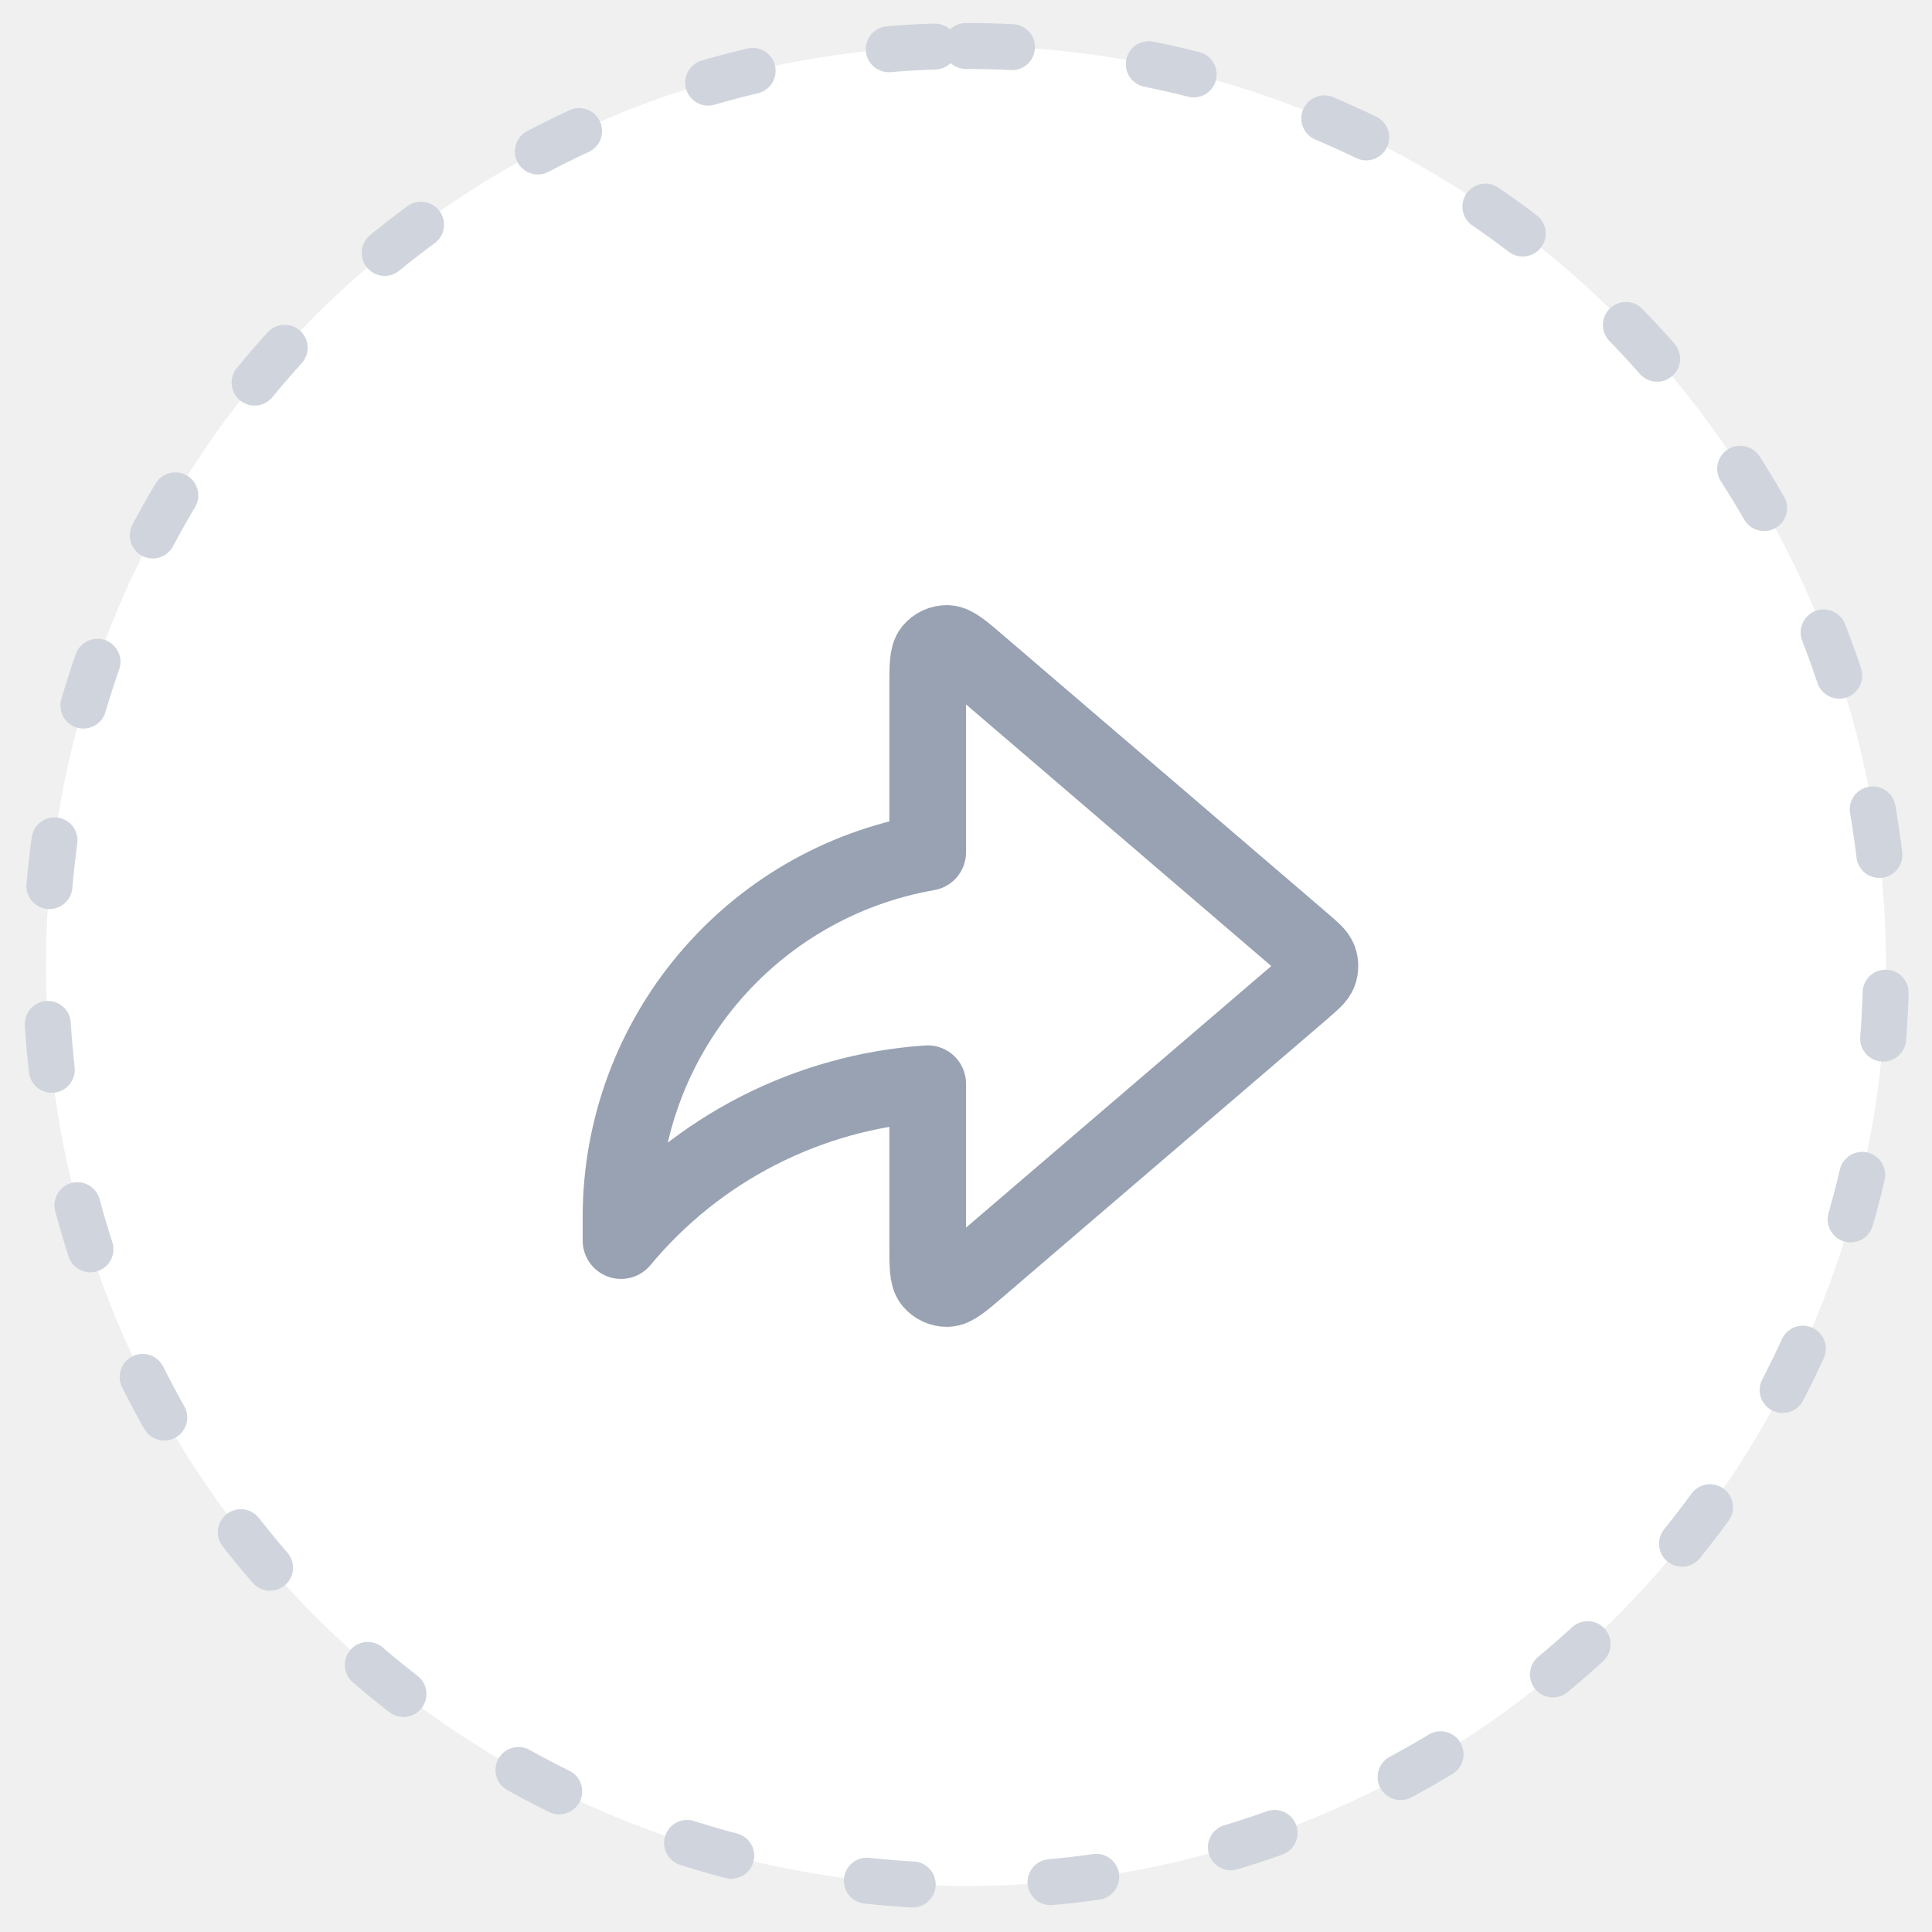
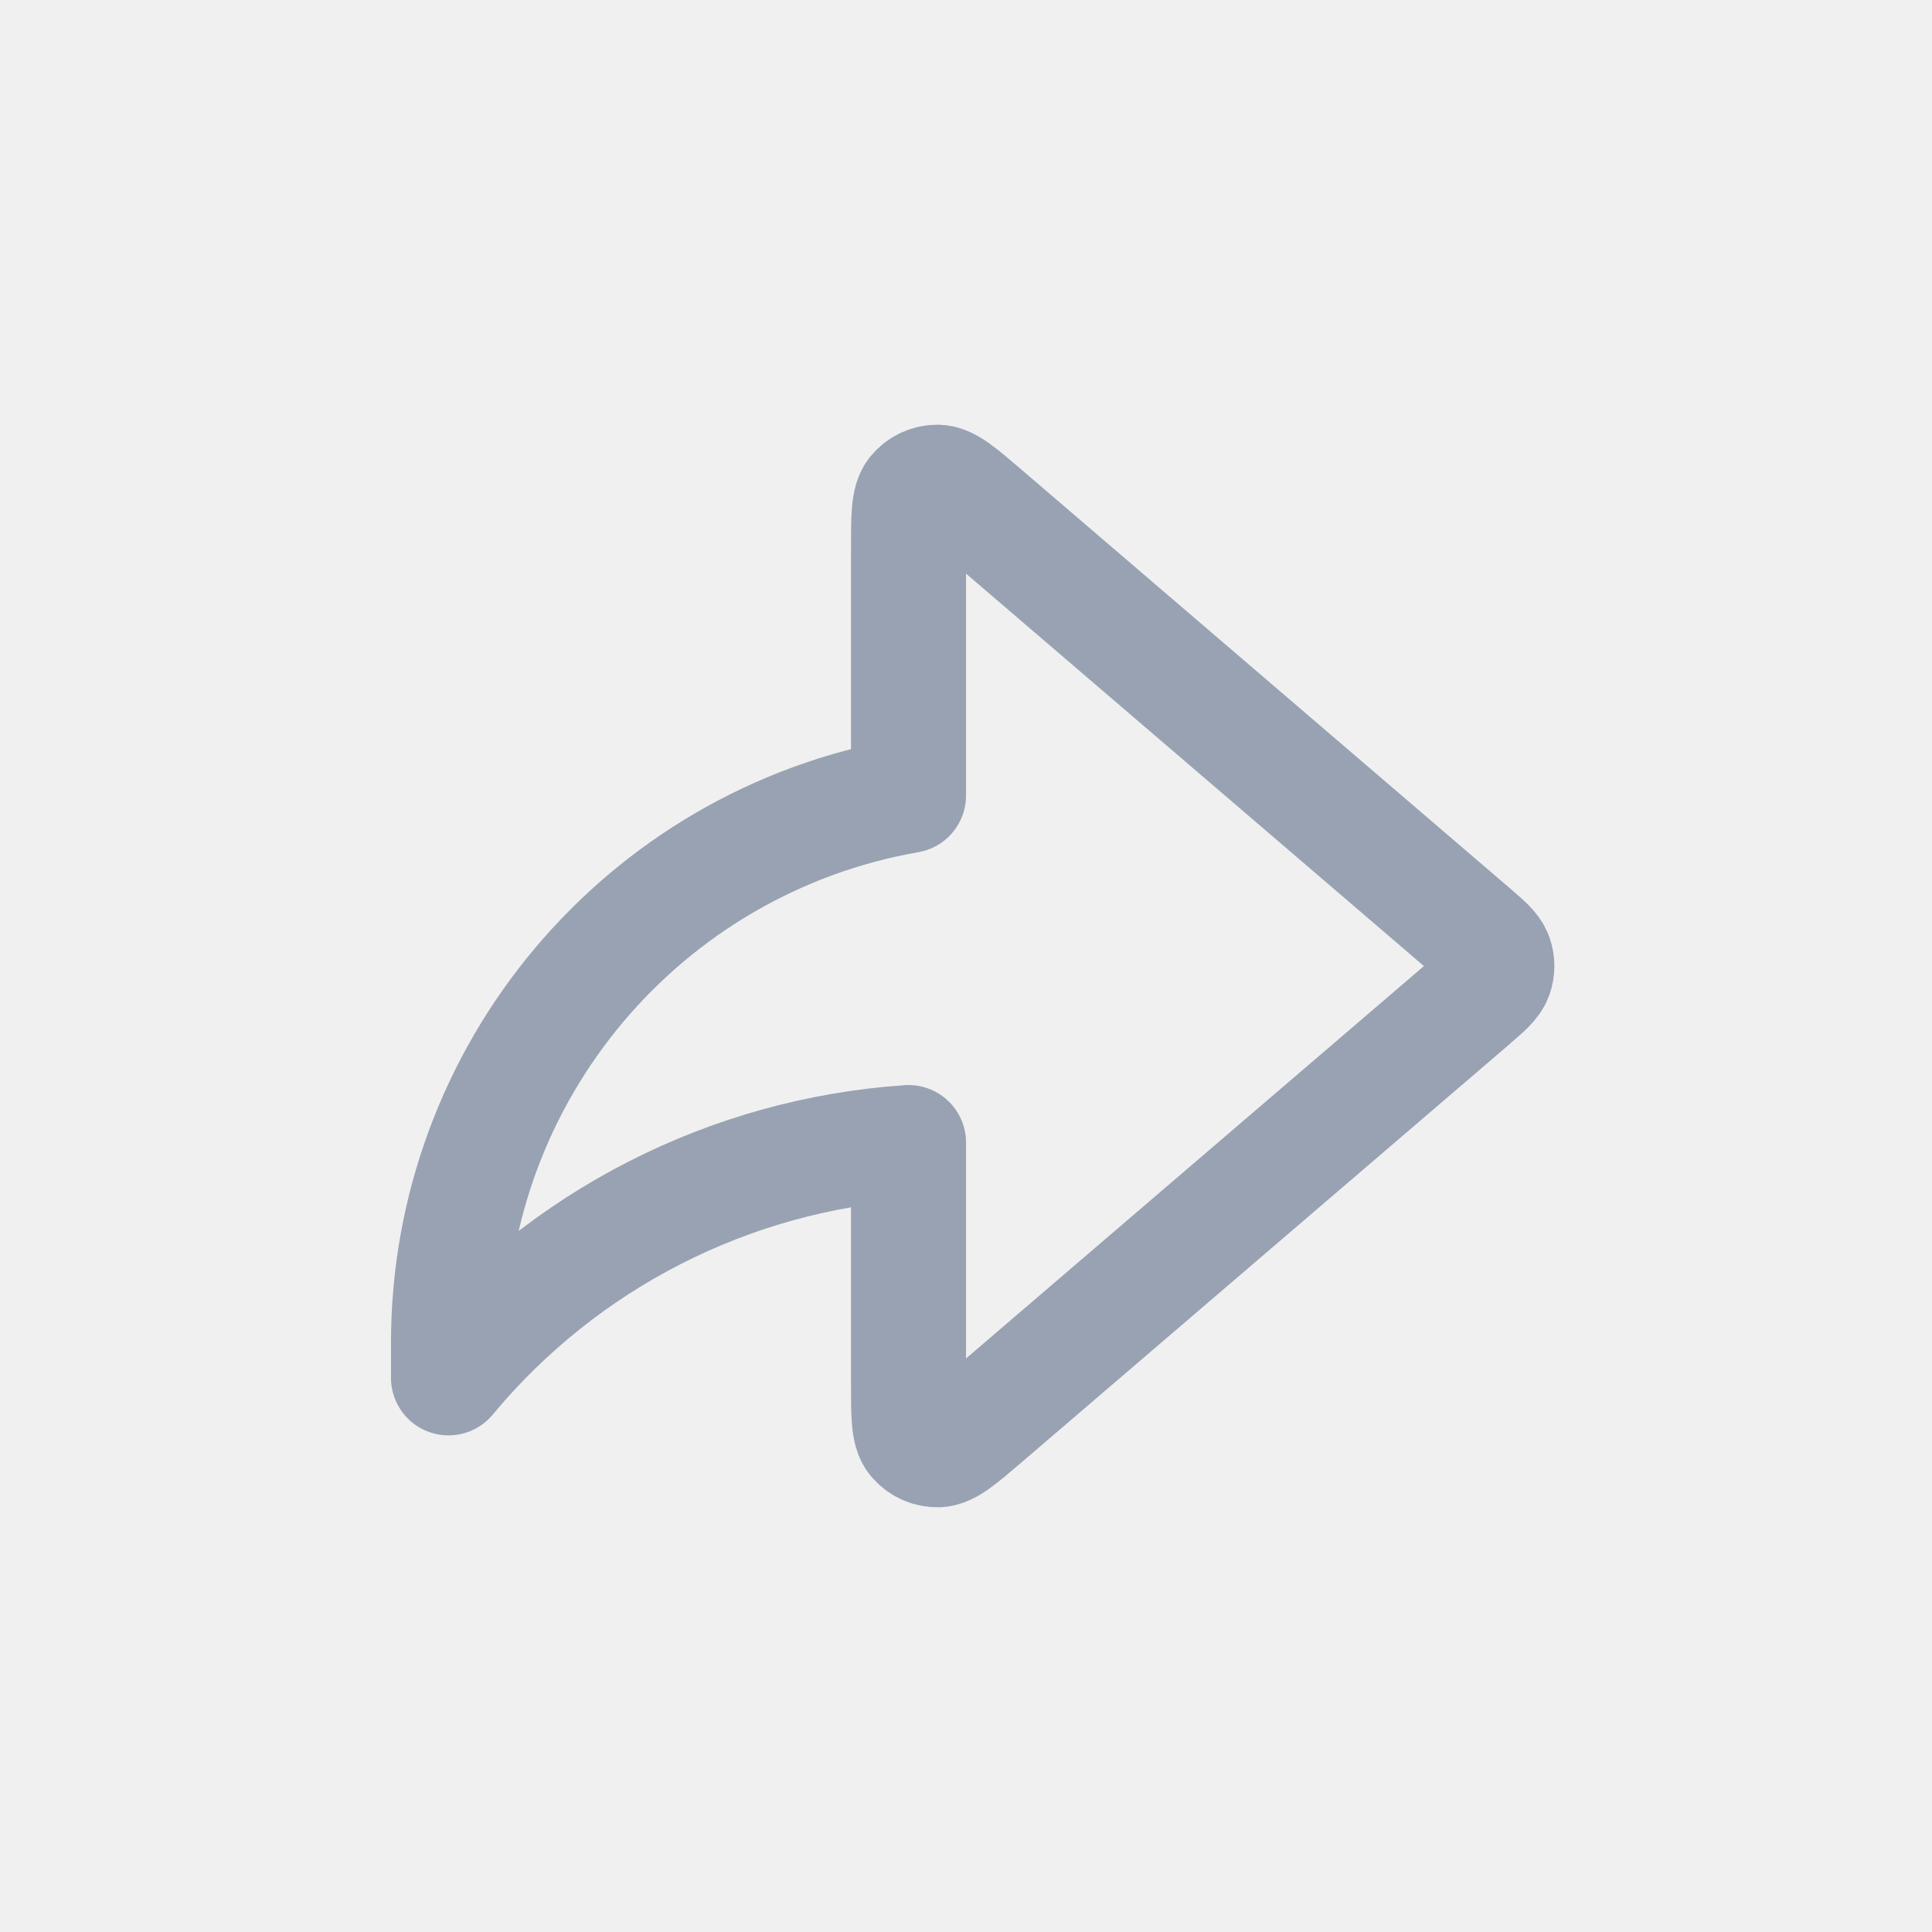
- <svg xmlns="http://www.w3.org/2000/svg" width="42" height="42" fill="none" viewBox="0 0 42 42">
-   <rect width="40" height="40" x="1" y="1" fill="#fff" rx="20" />
-   <path stroke="#98A2B3" stroke-linecap="round" stroke-linejoin="round" stroke-width="1.667" d="M28.326 21.506c.204-.174.305-.261.343-.365a.417.417 0 0 0 0-.282c-.038-.104-.14-.19-.343-.365l-7.059-6.05c-.35-.3-.525-.45-.673-.455a.417.417 0 0 0-.334.154c-.093.115-.093.345-.093.806v3.58a8.055 8.055 0 0 0-6.667 7.93v.51a9.502 9.502 0 0 1 6.667-3.41v3.491c0 .462 0 .692.093.807a.42.42 0 0 0 .334.154c.148-.004.323-.154.673-.454l7.06-6.05Z" />
-   <rect width="40" height="40" x="1" y="1" stroke="#D0D5DD" stroke-dasharray="1 3" stroke-linecap="round" stroke-linejoin="round" rx="20" />
+ <svg xmlns="http://www.w3.org/2000/svg" width="28" height="28" fill="none" viewBox="0 0 28 28">
+   <path stroke="#98A2B3" stroke-linecap="round" stroke-linejoin="round" stroke-width="1.667" d="M21.326 14.506c.204-.174.305-.261.343-.365a.417.417 0 0 0 0-.282c-.038-.104-.14-.19-.343-.365l-7.059-6.05c-.35-.3-.525-.45-.673-.455a.417.417 0 0 0-.334.154c-.093.115-.093.345-.093.806v3.58a8.055 8.055 0 0 0-6.667 7.93v.51a9.5 9.5 0 0 1 6.667-3.41v3.491c0 .462 0 .692.093.807a.42.42 0 0 0 .334.154c.148-.004.323-.154.673-.454l7.06-6.05Z" />
</svg>
